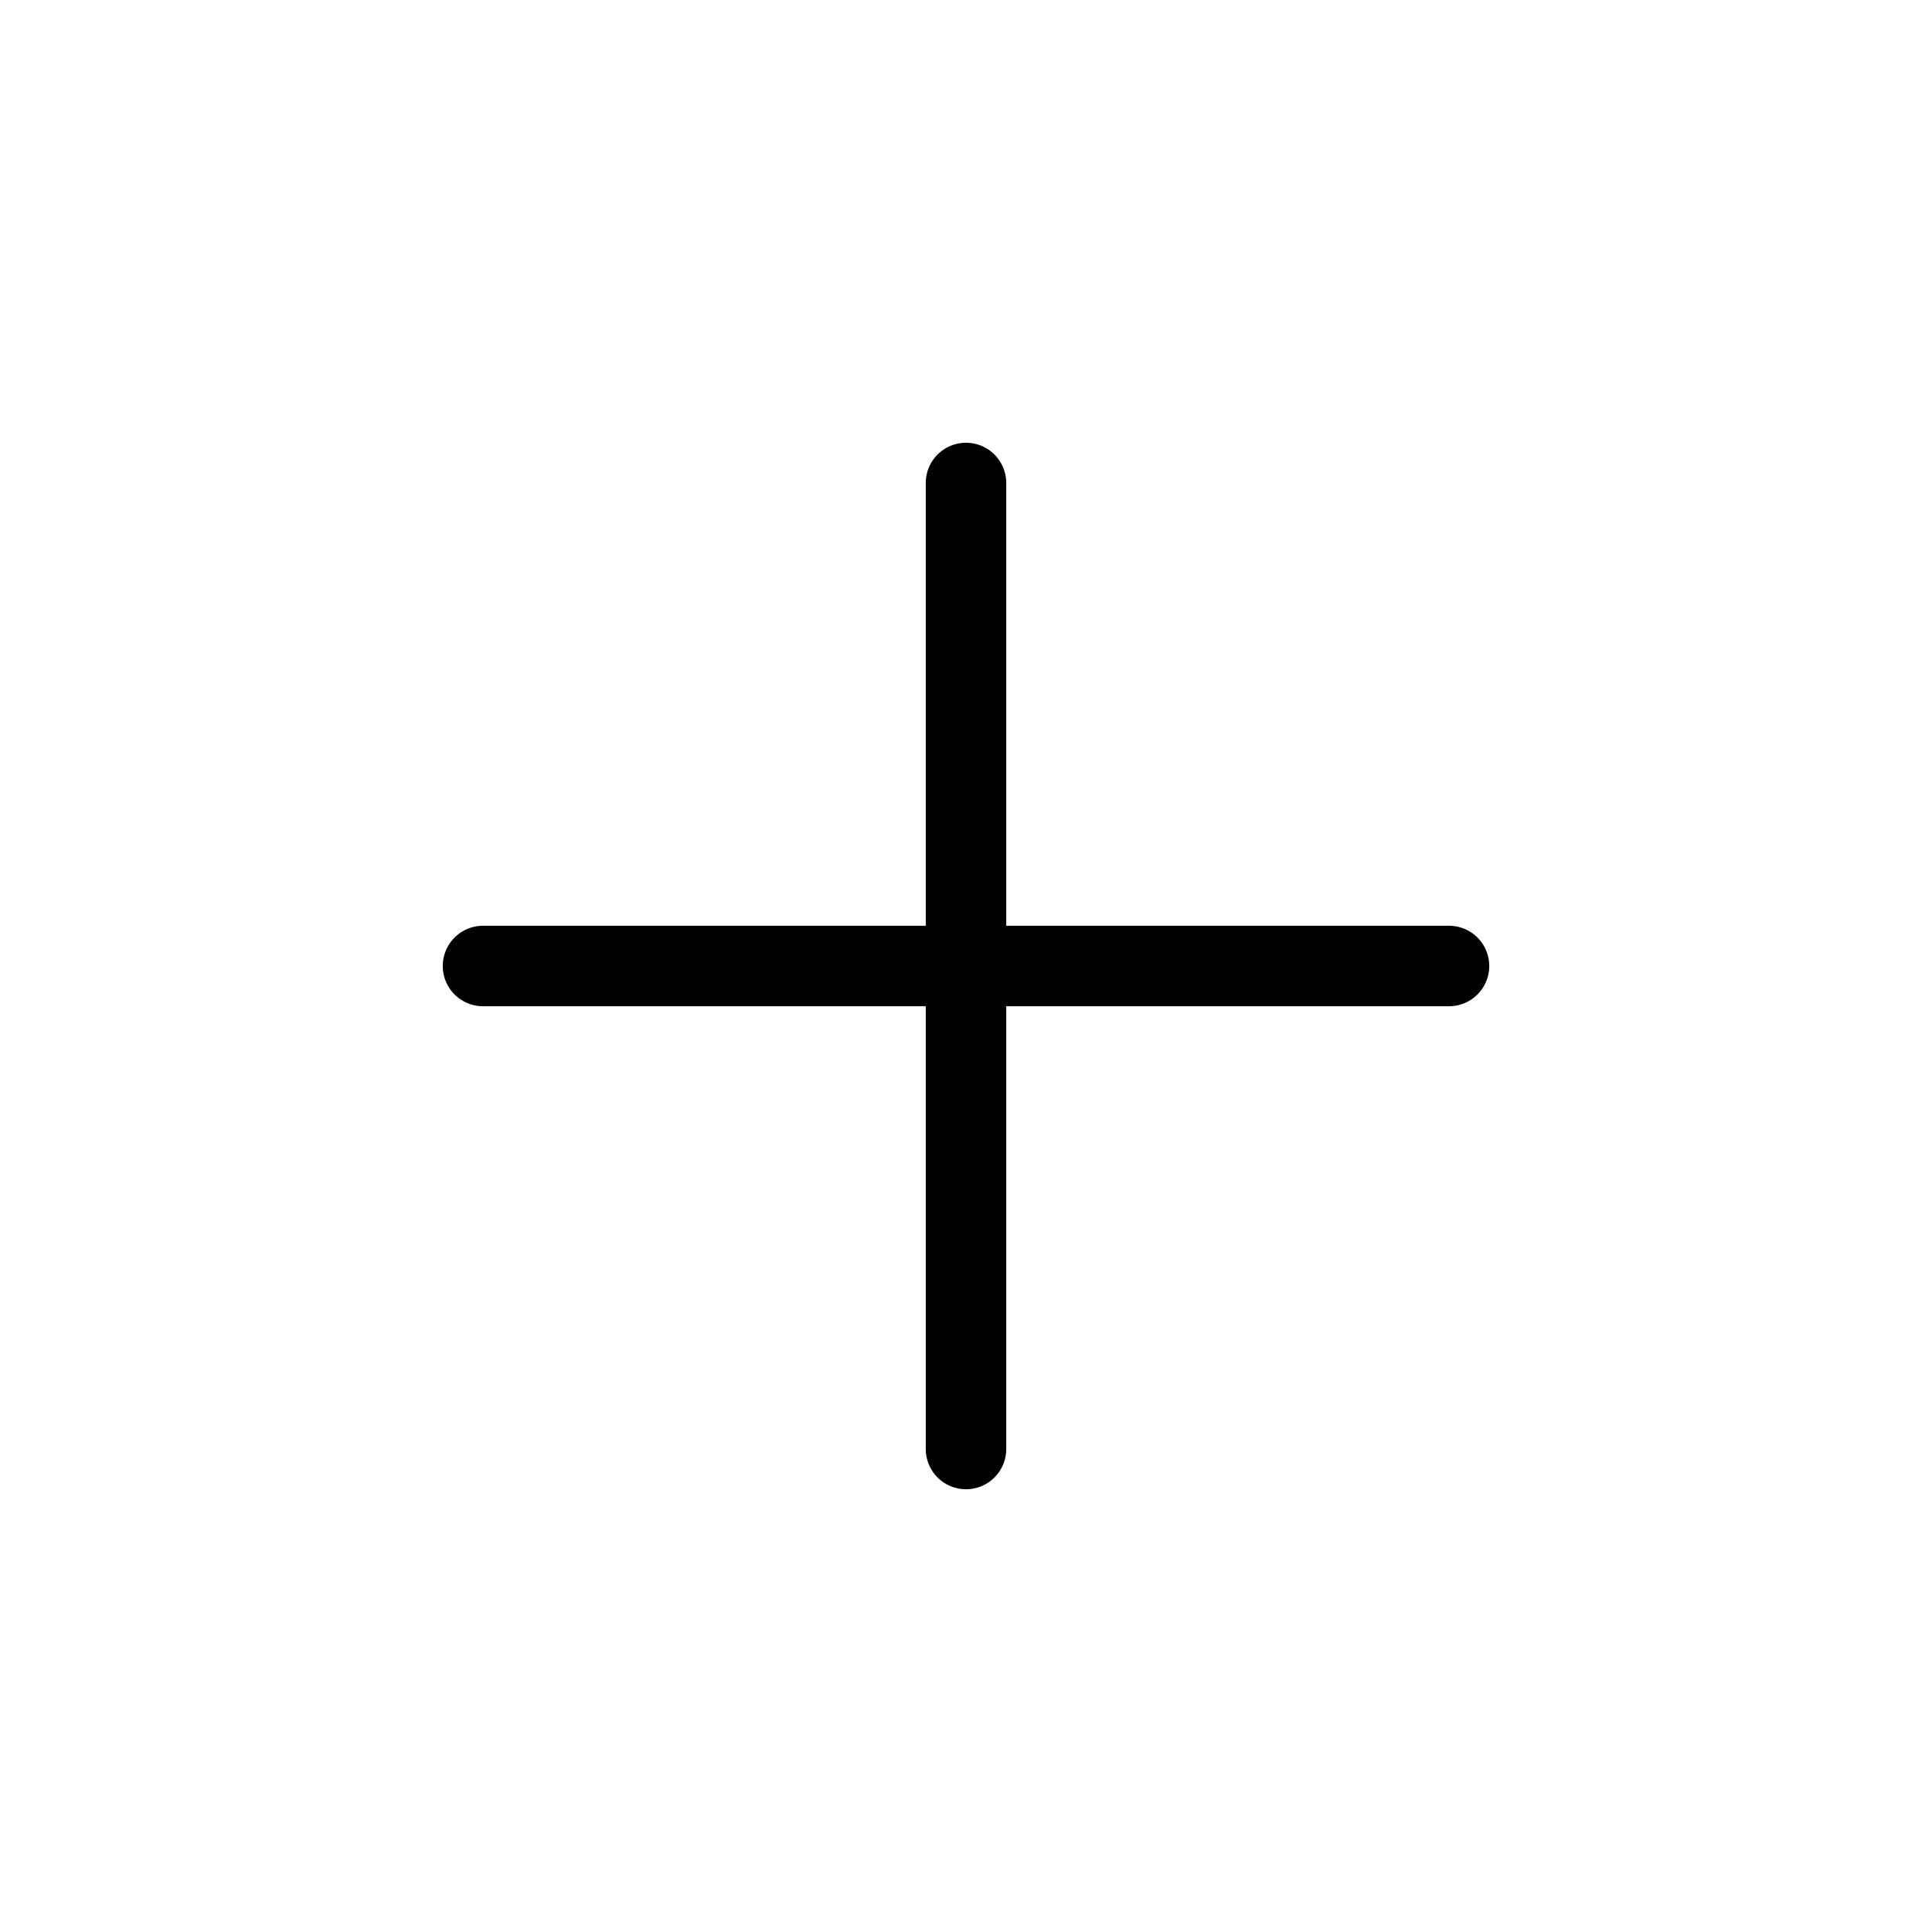
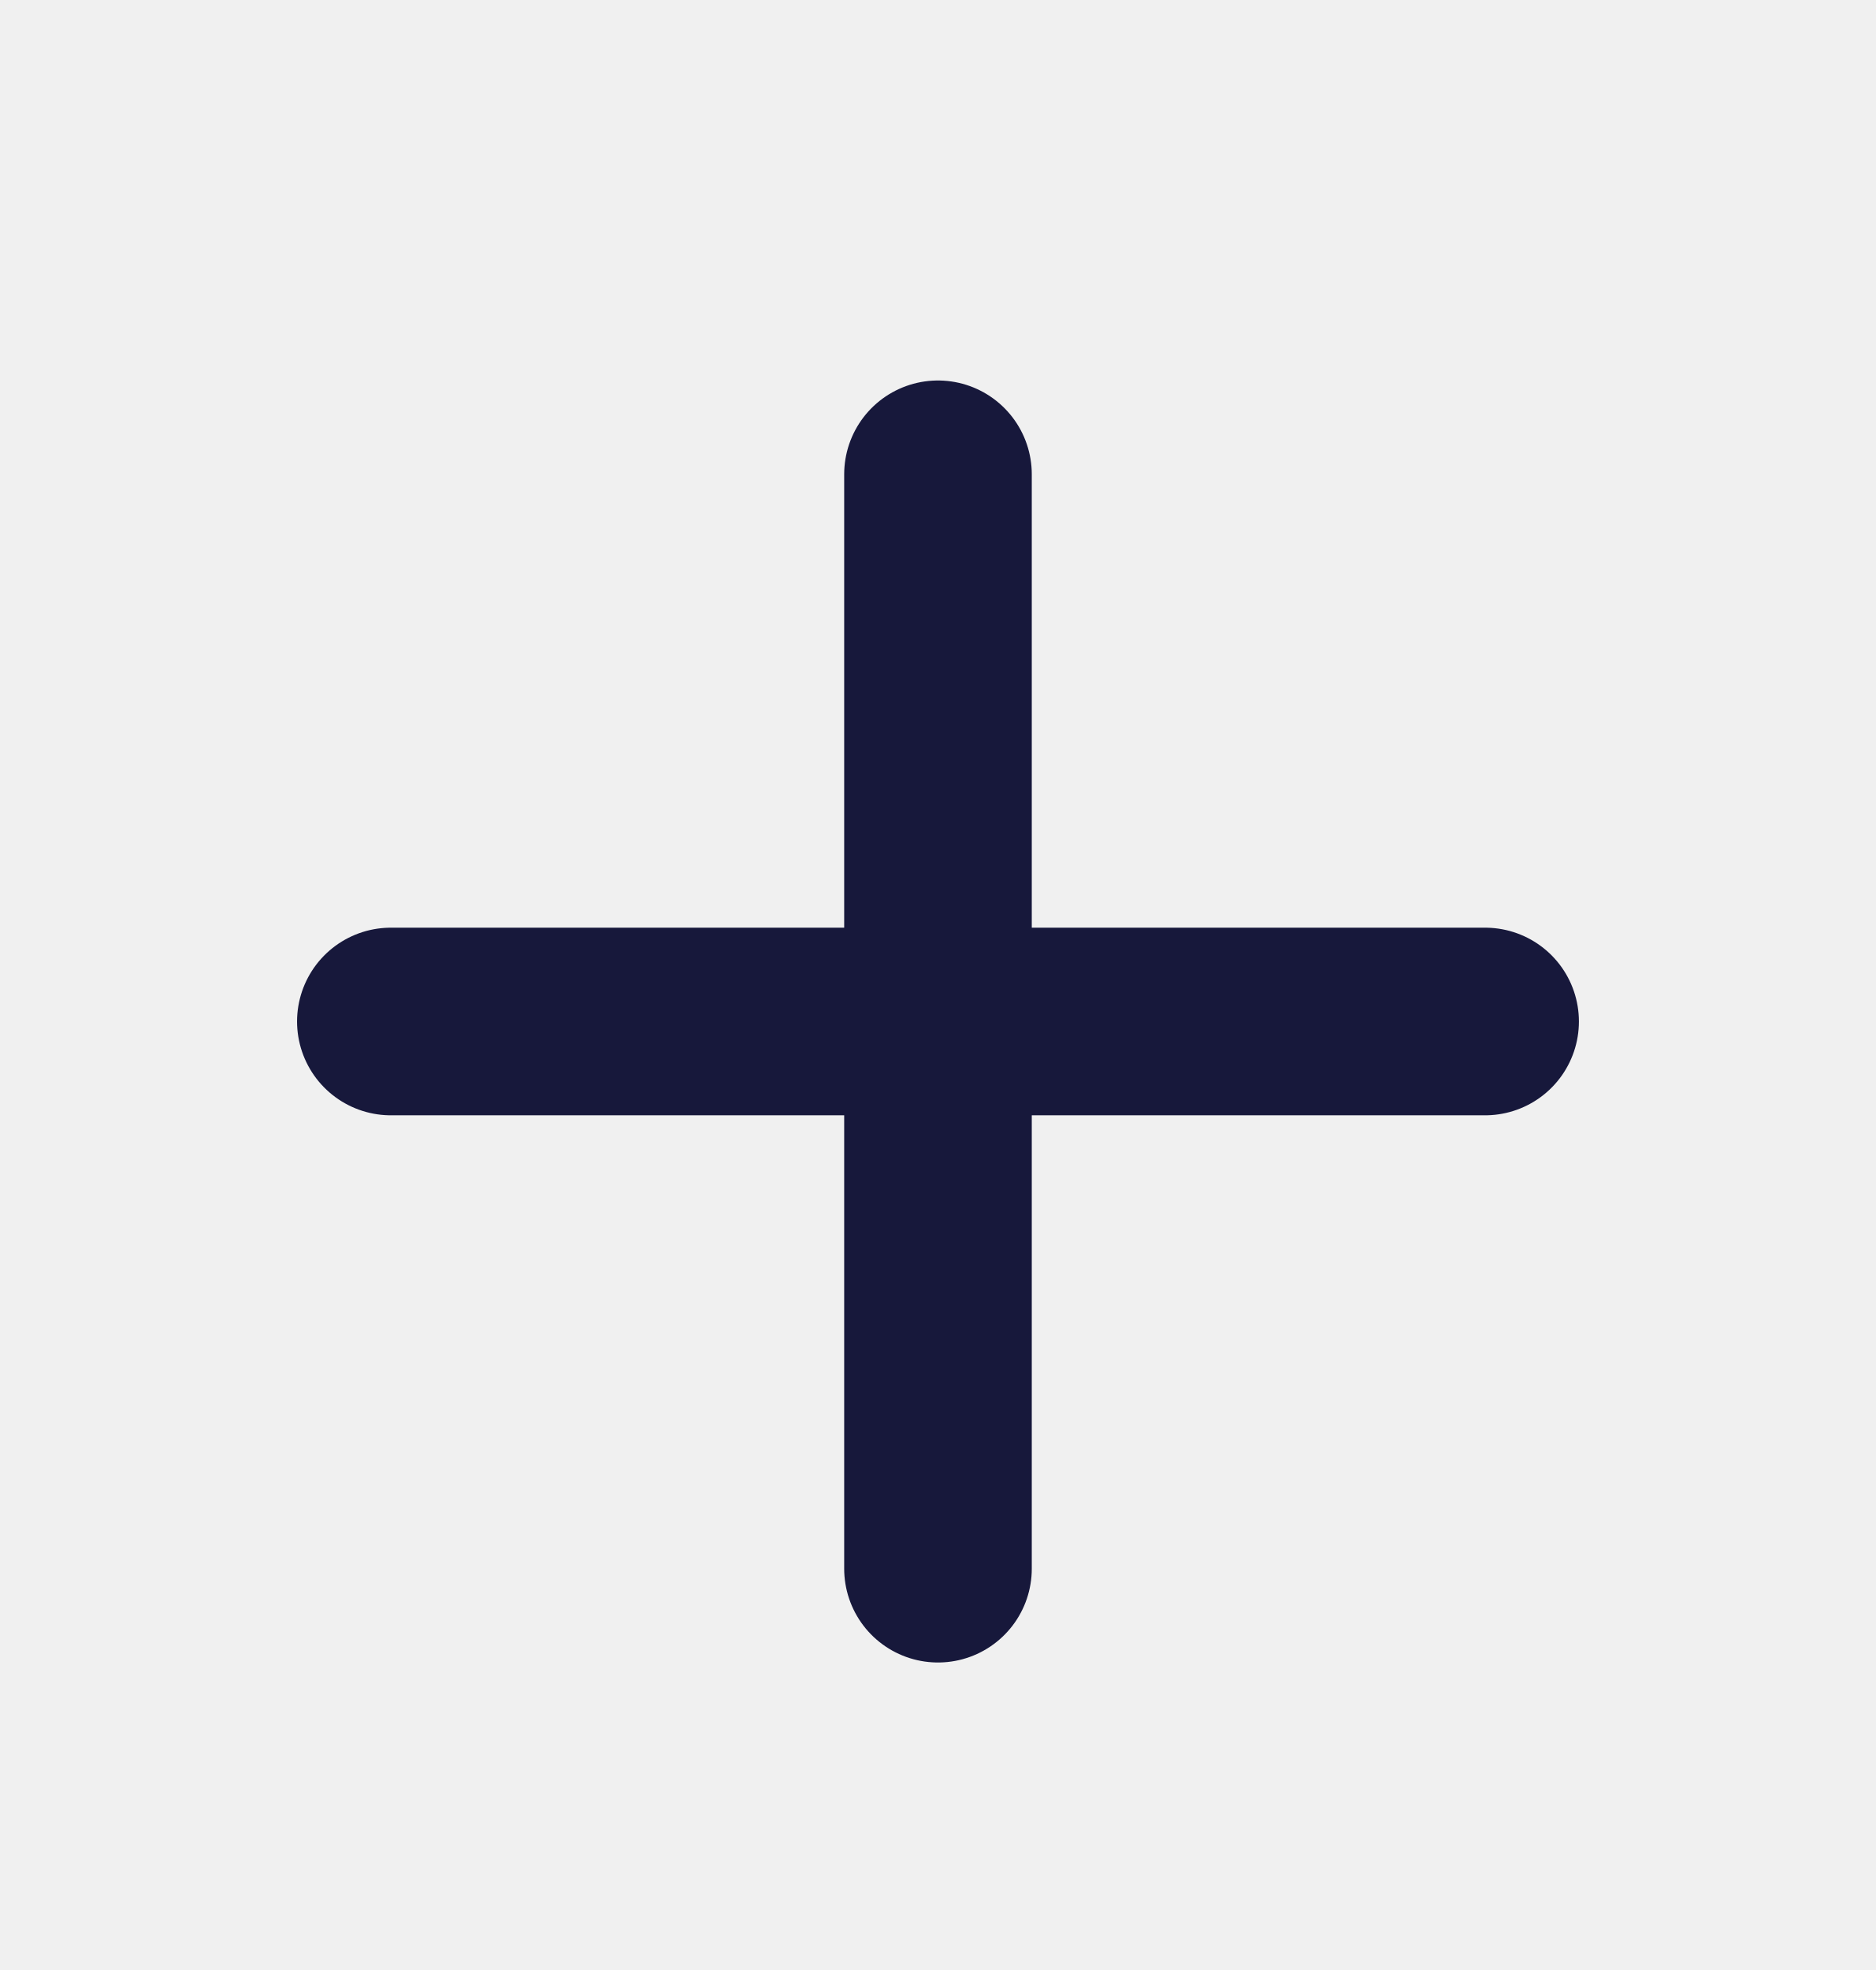
- <svg xmlns="http://www.w3.org/2000/svg" width="800px" height="800px" viewBox="0 0 24 24" fill="none">
-   <rect width="24" height="24" fill="white" />
-   <path d="M12 6V18" stroke="#000000" stroke-linecap="round" stroke-linejoin="round" />
-   <path d="M6 12H18" stroke="#000000" stroke-linecap="round" stroke-linejoin="round" />
+ <svg xmlns="http://www.w3.org/2000/svg" width="20" height="21" viewBox="0 0 20 21" fill="none">
+   <path d="M10 5.056v11.666M4.167 10.889h11.666" stroke="#17183B" stroke-width="2" stroke-linecap="round" stroke-linejoin="round" />
</svg>
